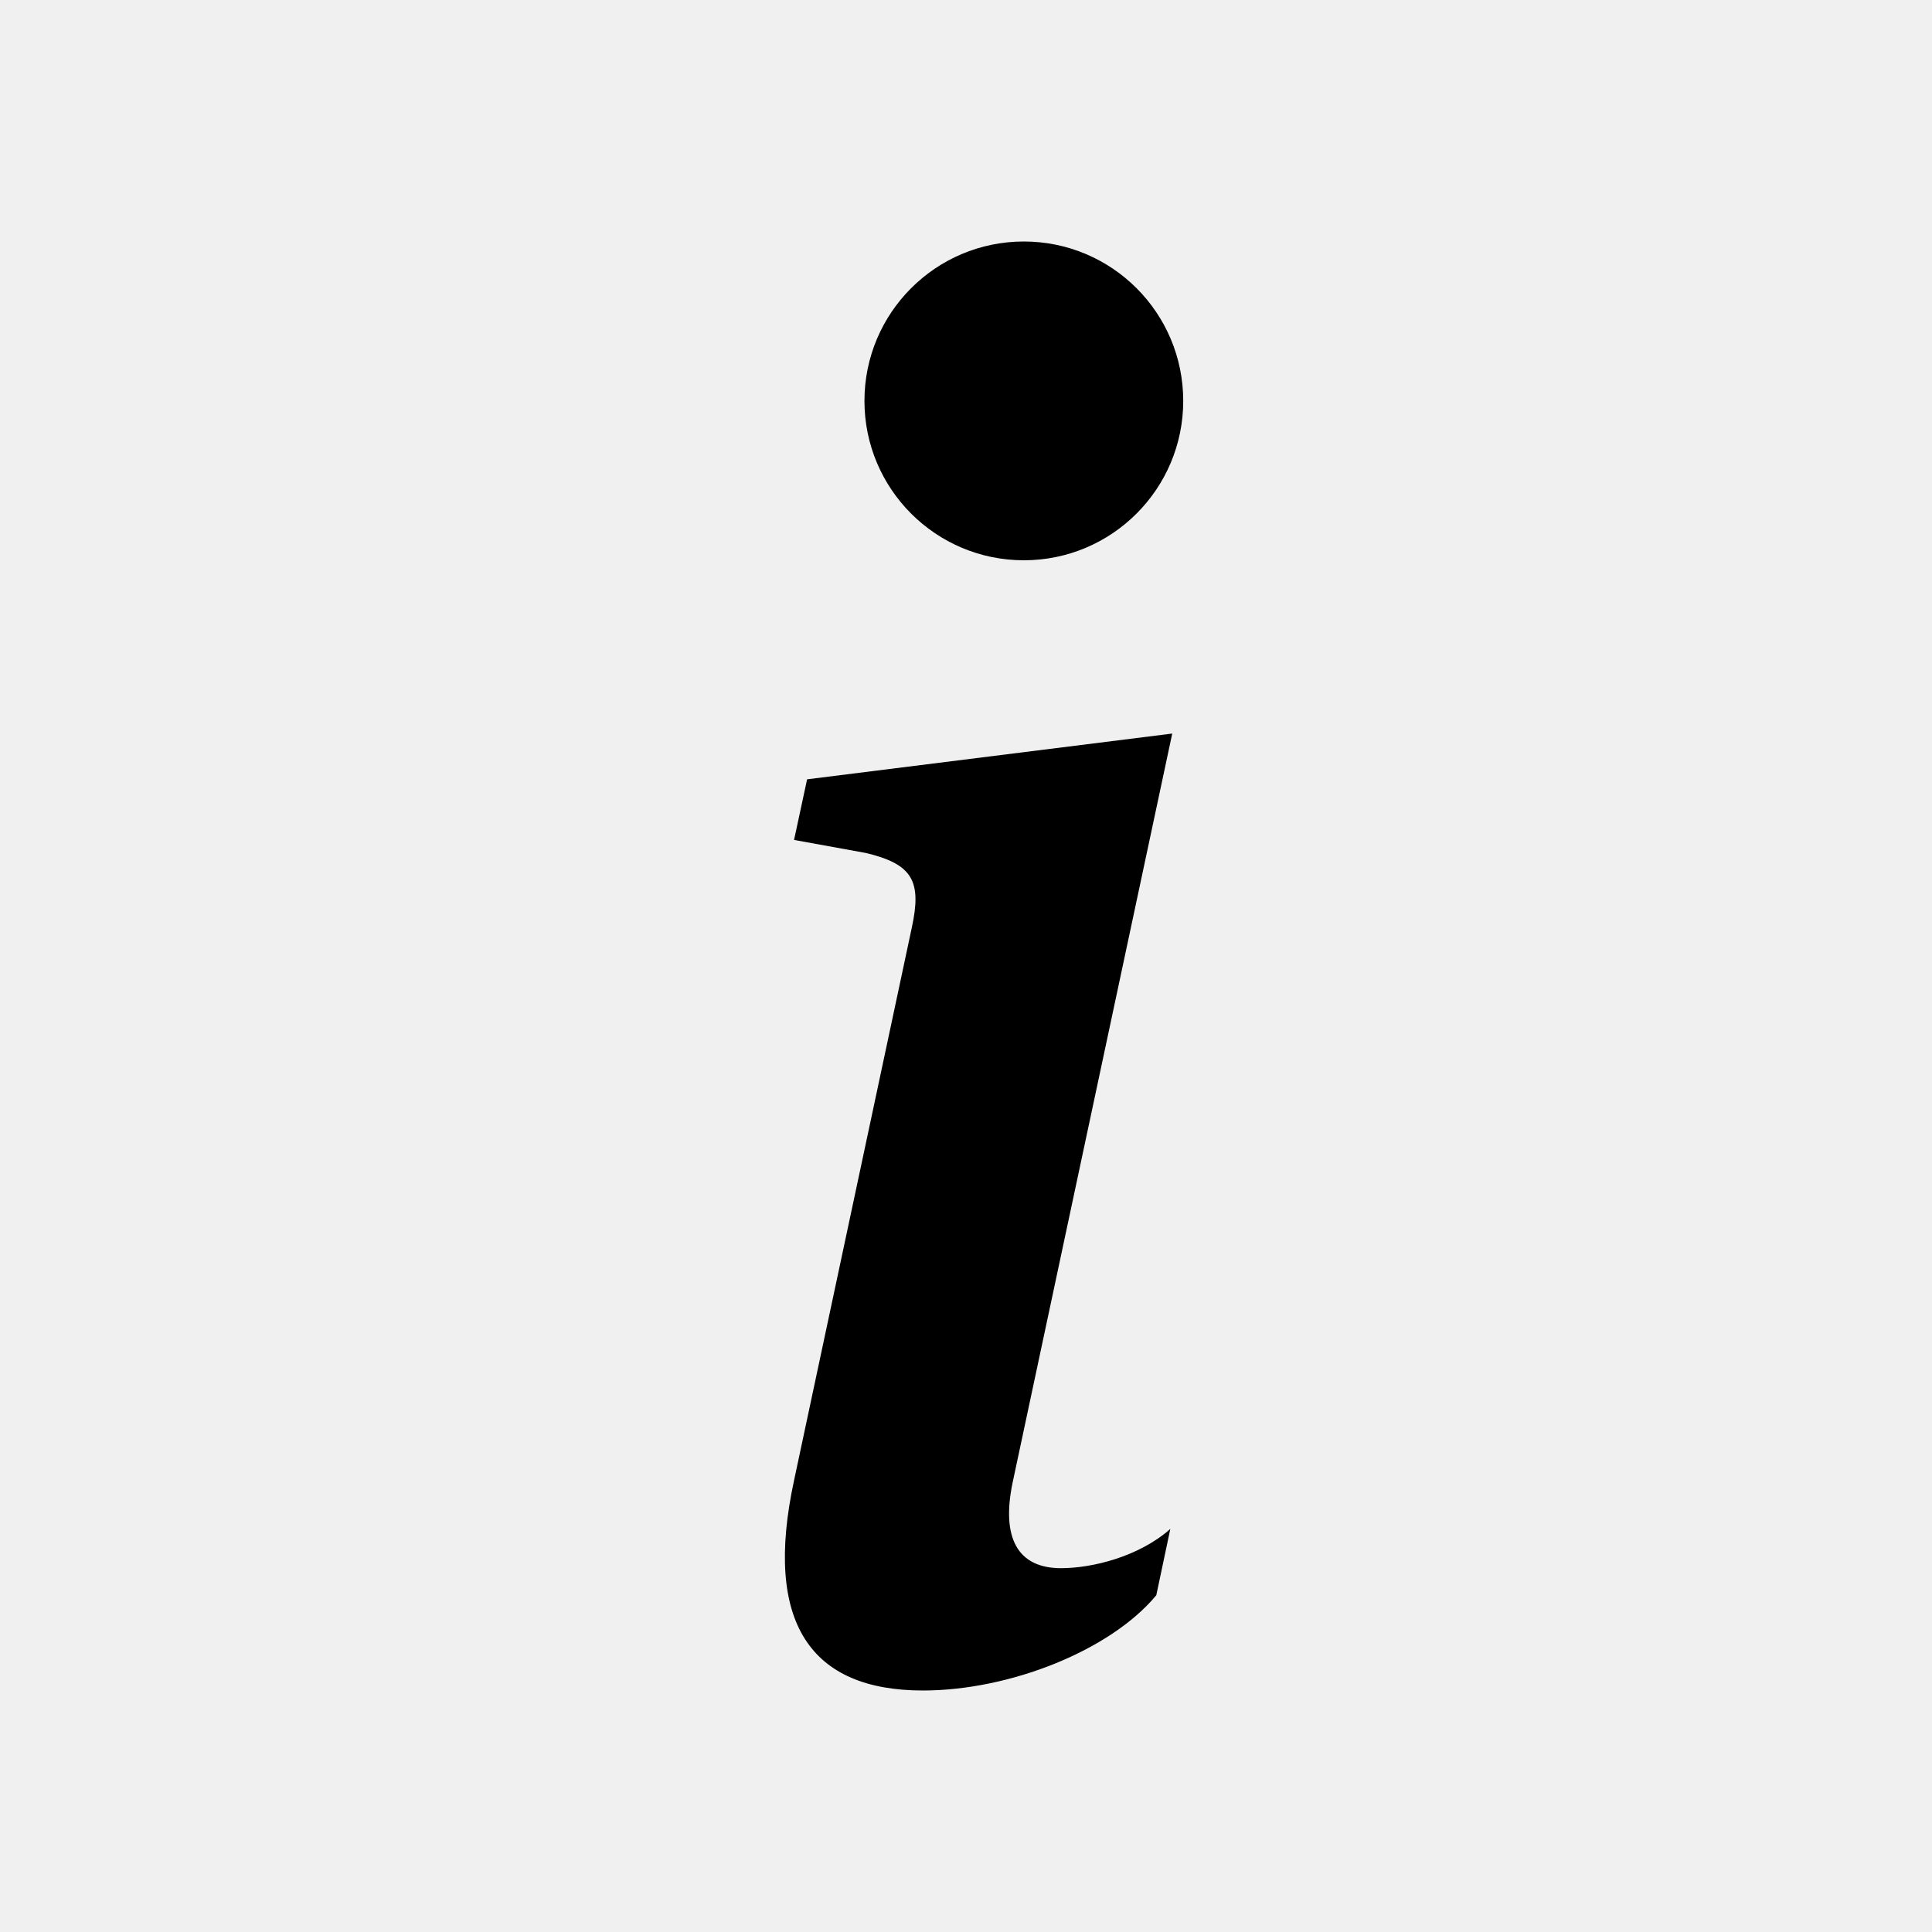
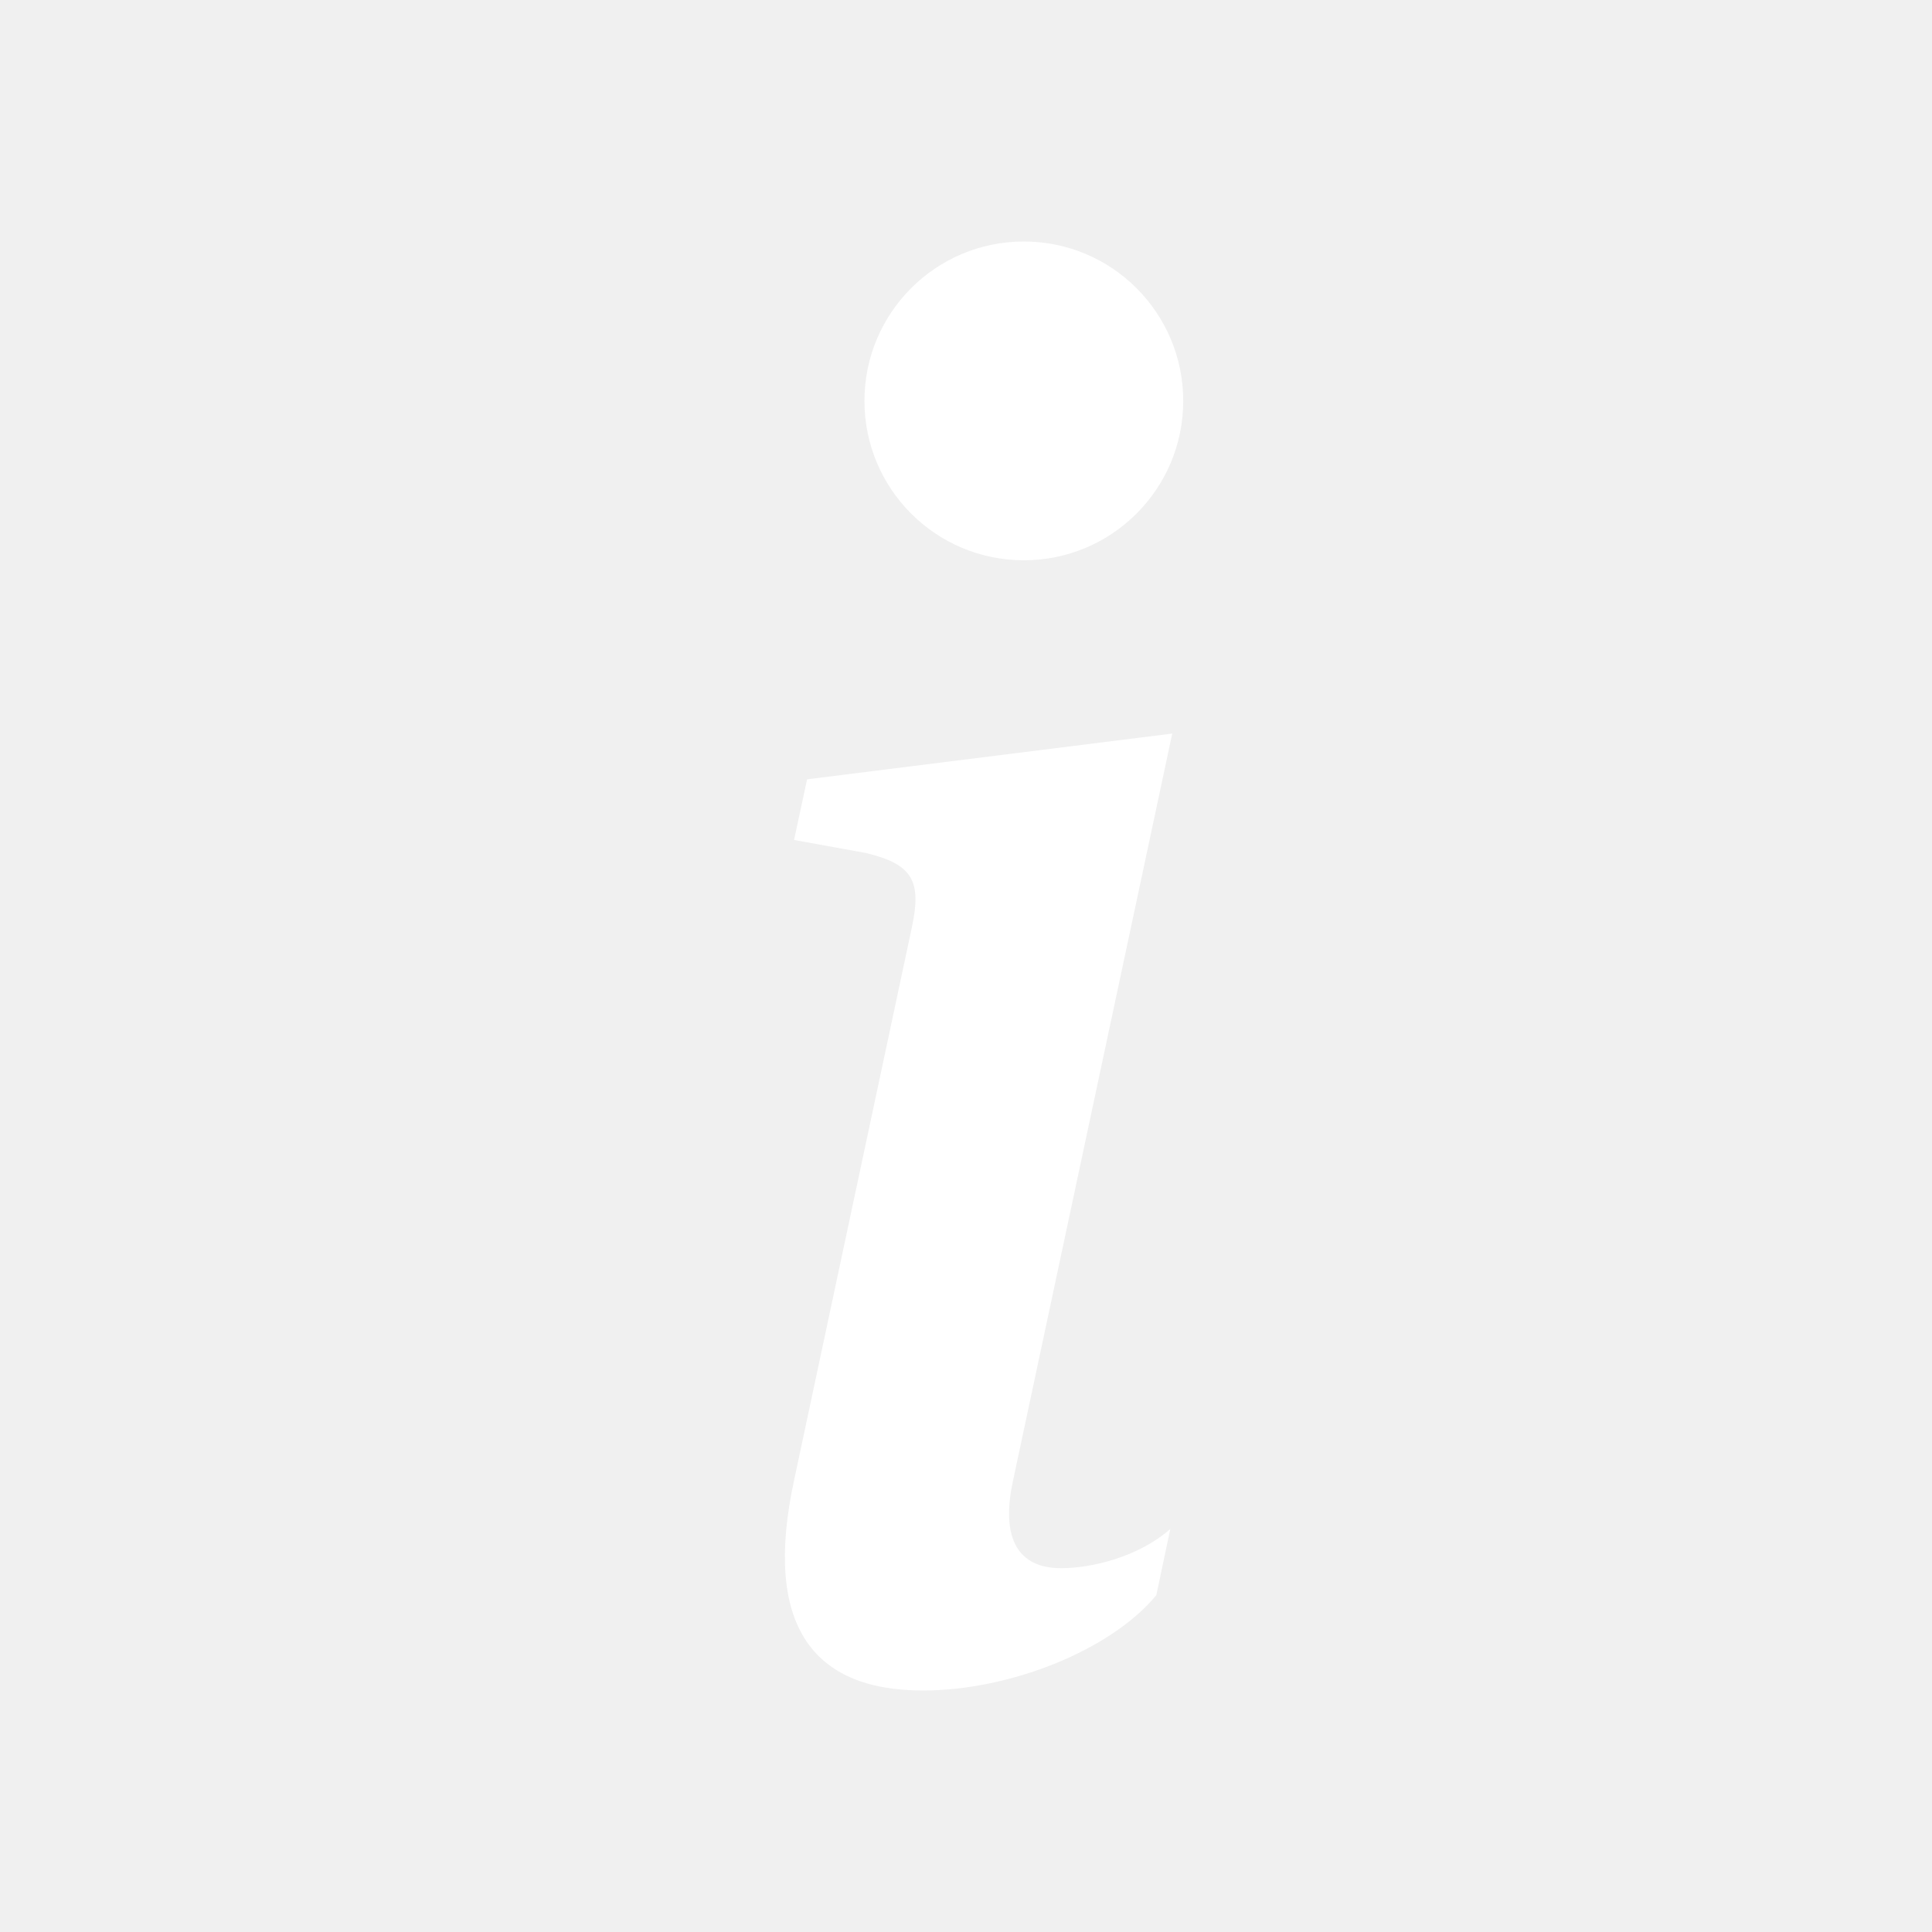
- <svg xmlns="http://www.w3.org/2000/svg" width="16" height="16" fill="currentColor" class="bi bi-info-lg" viewBox="0 0 16 16">
+ <svg xmlns="http://www.w3.org/2000/svg" width="16" height="16" fill="white" class="bi bi-info-lg" viewBox="0 0 16 16">
  <path d="m9.708 6.075-3.024.379-.108.502.595.108c.387.093.464.232.38.619l-.975 4.577c-.255 1.183.14 1.74 1.067 1.74.72 0 1.554-.332 1.933-.789l.116-.549c-.263.232-.65.325-.905.325-.363 0-.494-.255-.402-.704l1.323-6.208Zm.091-2.755a1.32 1.32 0 1 1-2.64 0 1.32 1.32 0 0 1 2.64 0Z" />
</svg>
